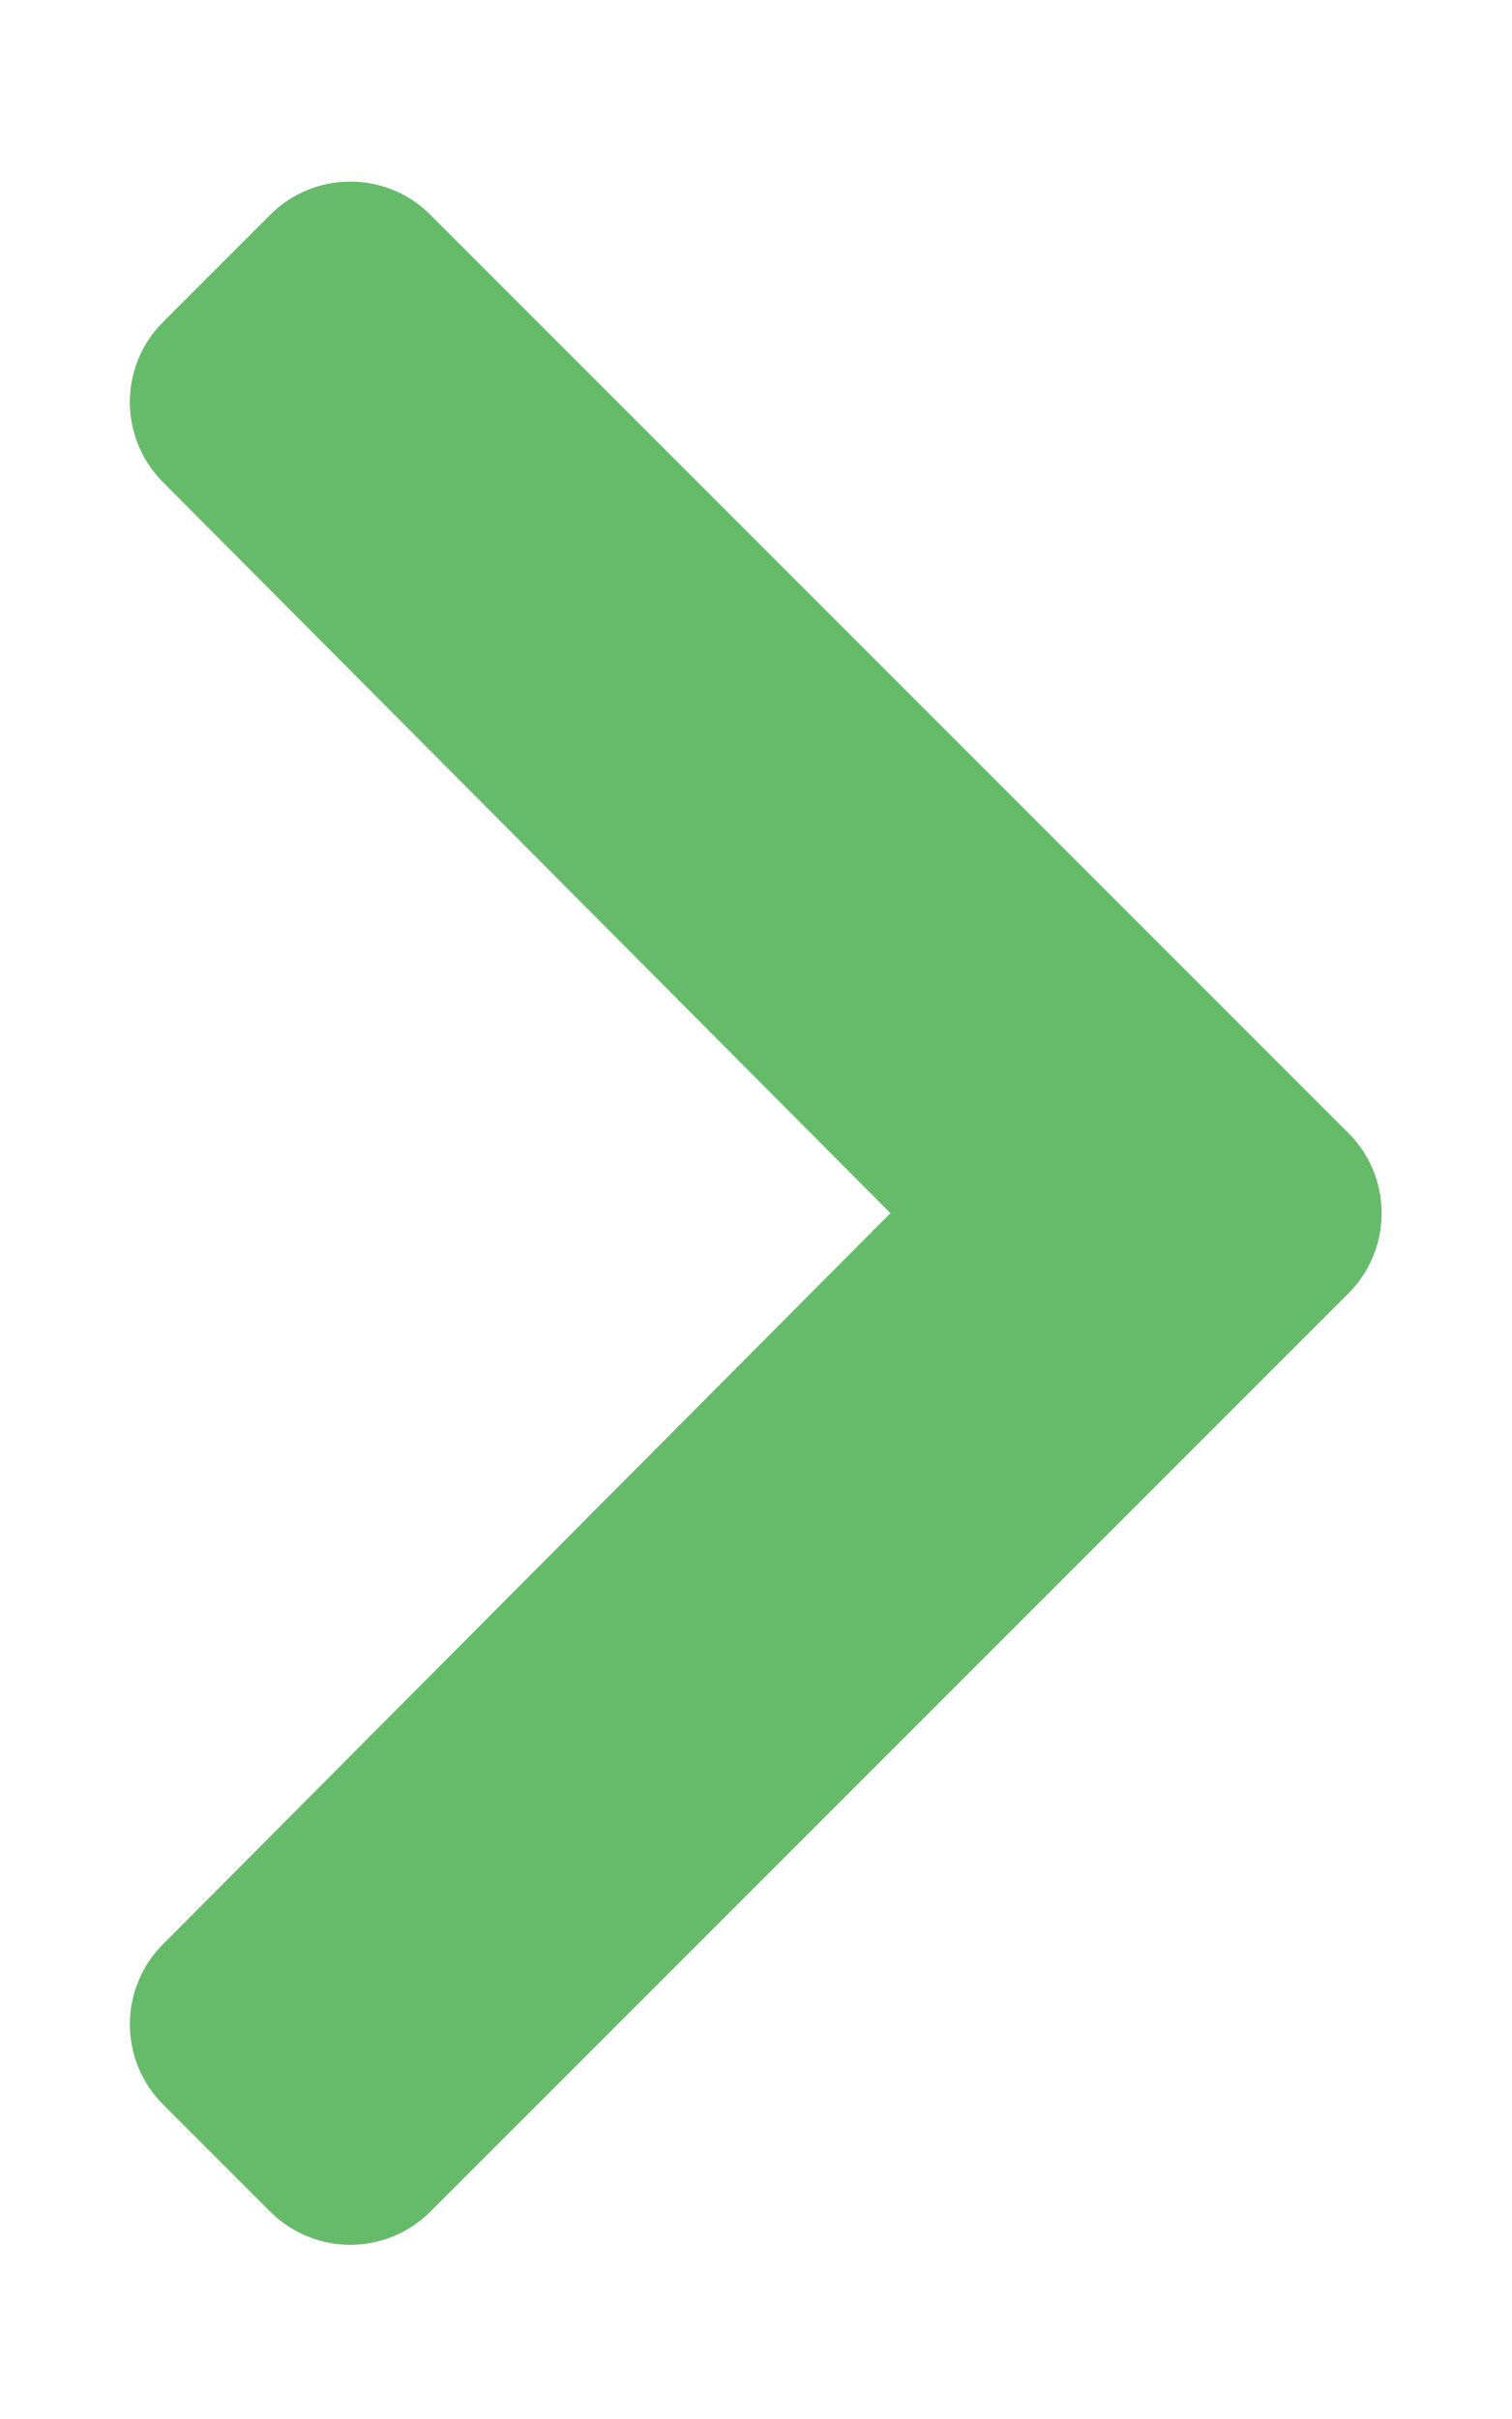
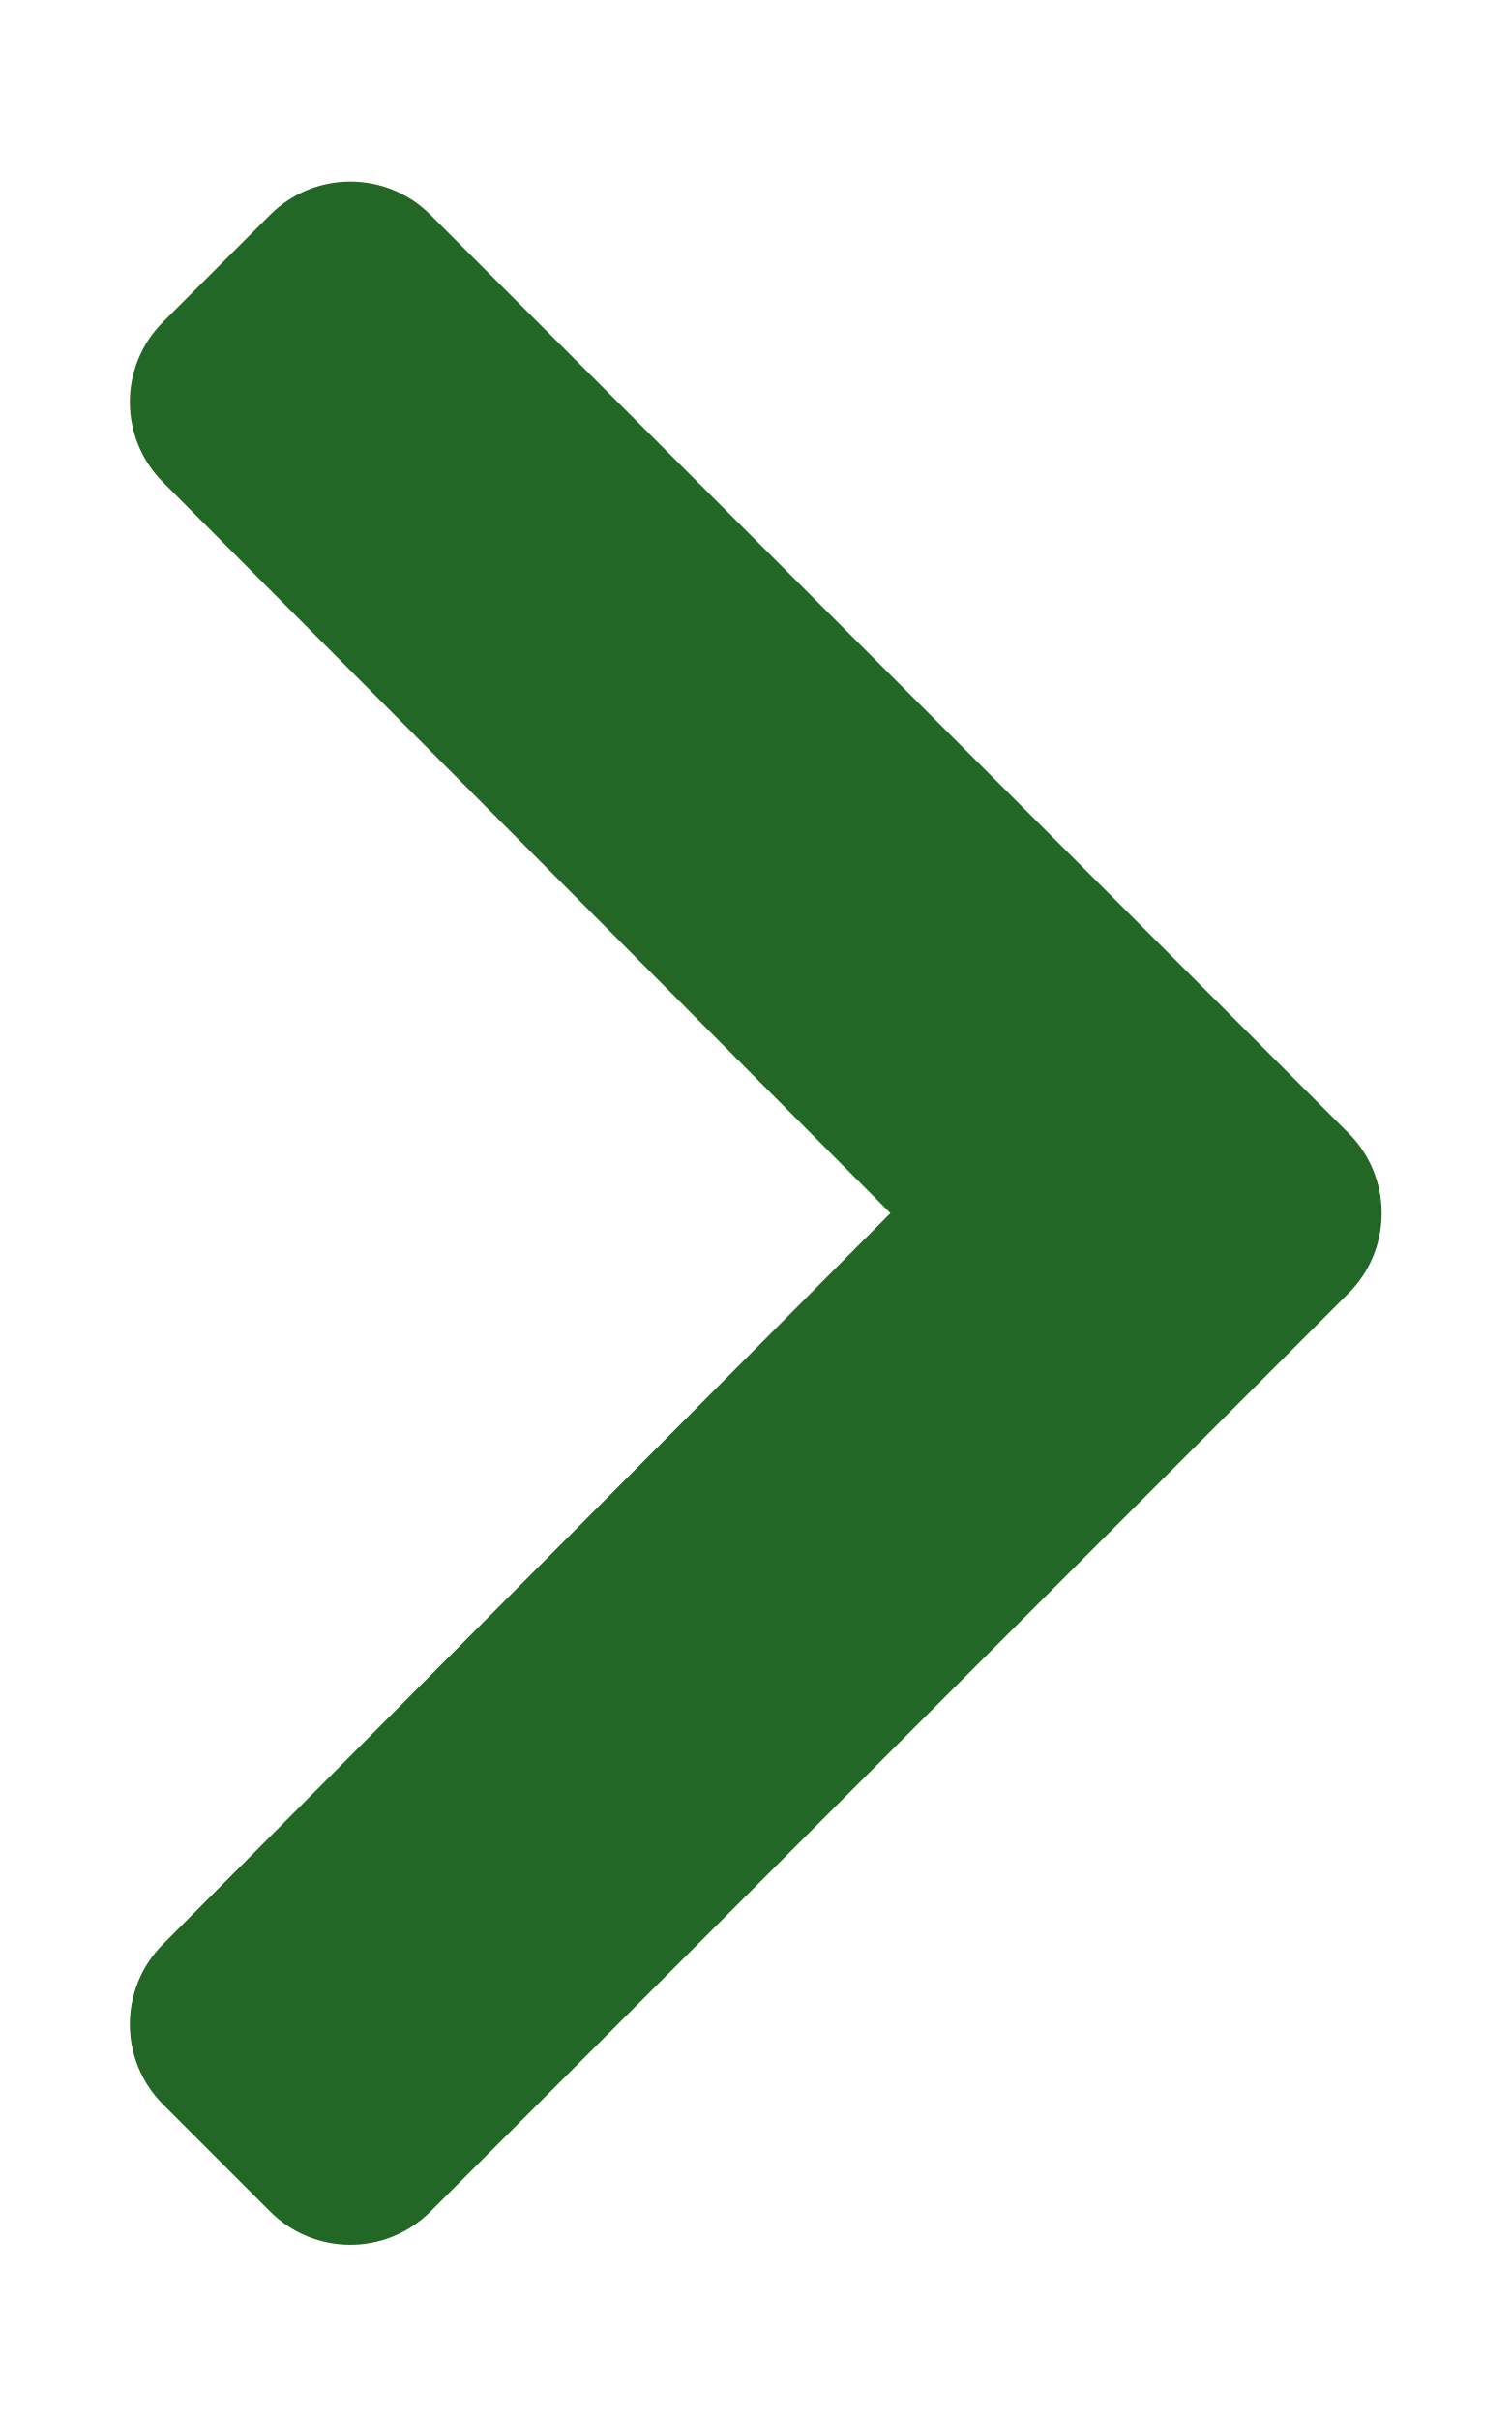
<svg xmlns="http://www.w3.org/2000/svg" aria-hidden="true" focusable="false" data-prefix="fas" data-icon="chevron-right" role="img" width="320" height="512">
  <rect id="backgroundrect" width="100%" height="100%" x="0" y="0" fill="none" stroke="none" />
  <g class="currentLayer" style="">
-     <path fill="#66bb6a" d="M285.476,273.752 L91.132,468.095 c-9.373,9.373 -24.569,9.373 -33.941,0 l-22.667,-22.667 c-9.357,-9.357 -9.375,-24.522 -0.04,-33.901 L188.505,256.781 L34.484,102.036 c-9.335,-9.379 -9.317,-24.544 0.04,-33.901 l22.667,-22.667 c9.373,-9.373 24.569,-9.373 33.941,0 L285.475,239.811 c9.373,9.372 9.373,24.568 0.001,33.941 z" id="svg_1" class="selected" fill-opacity="1" />
+     <path fill="#236726" d="M285.476,273.752 L91.132,468.095 c-9.373,9.373 -24.569,9.373 -33.941,0 l-22.667,-22.667 c-9.357,-9.357 -9.375,-24.522 -0.04,-33.901 L188.505,256.781 L34.484,102.036 c-9.335,-9.379 -9.317,-24.544 0.04,-33.901 l22.667,-22.667 c9.373,-9.373 24.569,-9.373 33.941,0 L285.475,239.811 c9.373,9.372 9.373,24.568 0.001,33.941 z" id="svg_1" class="selected" fill-opacity="1" />
  </g>
</svg>
